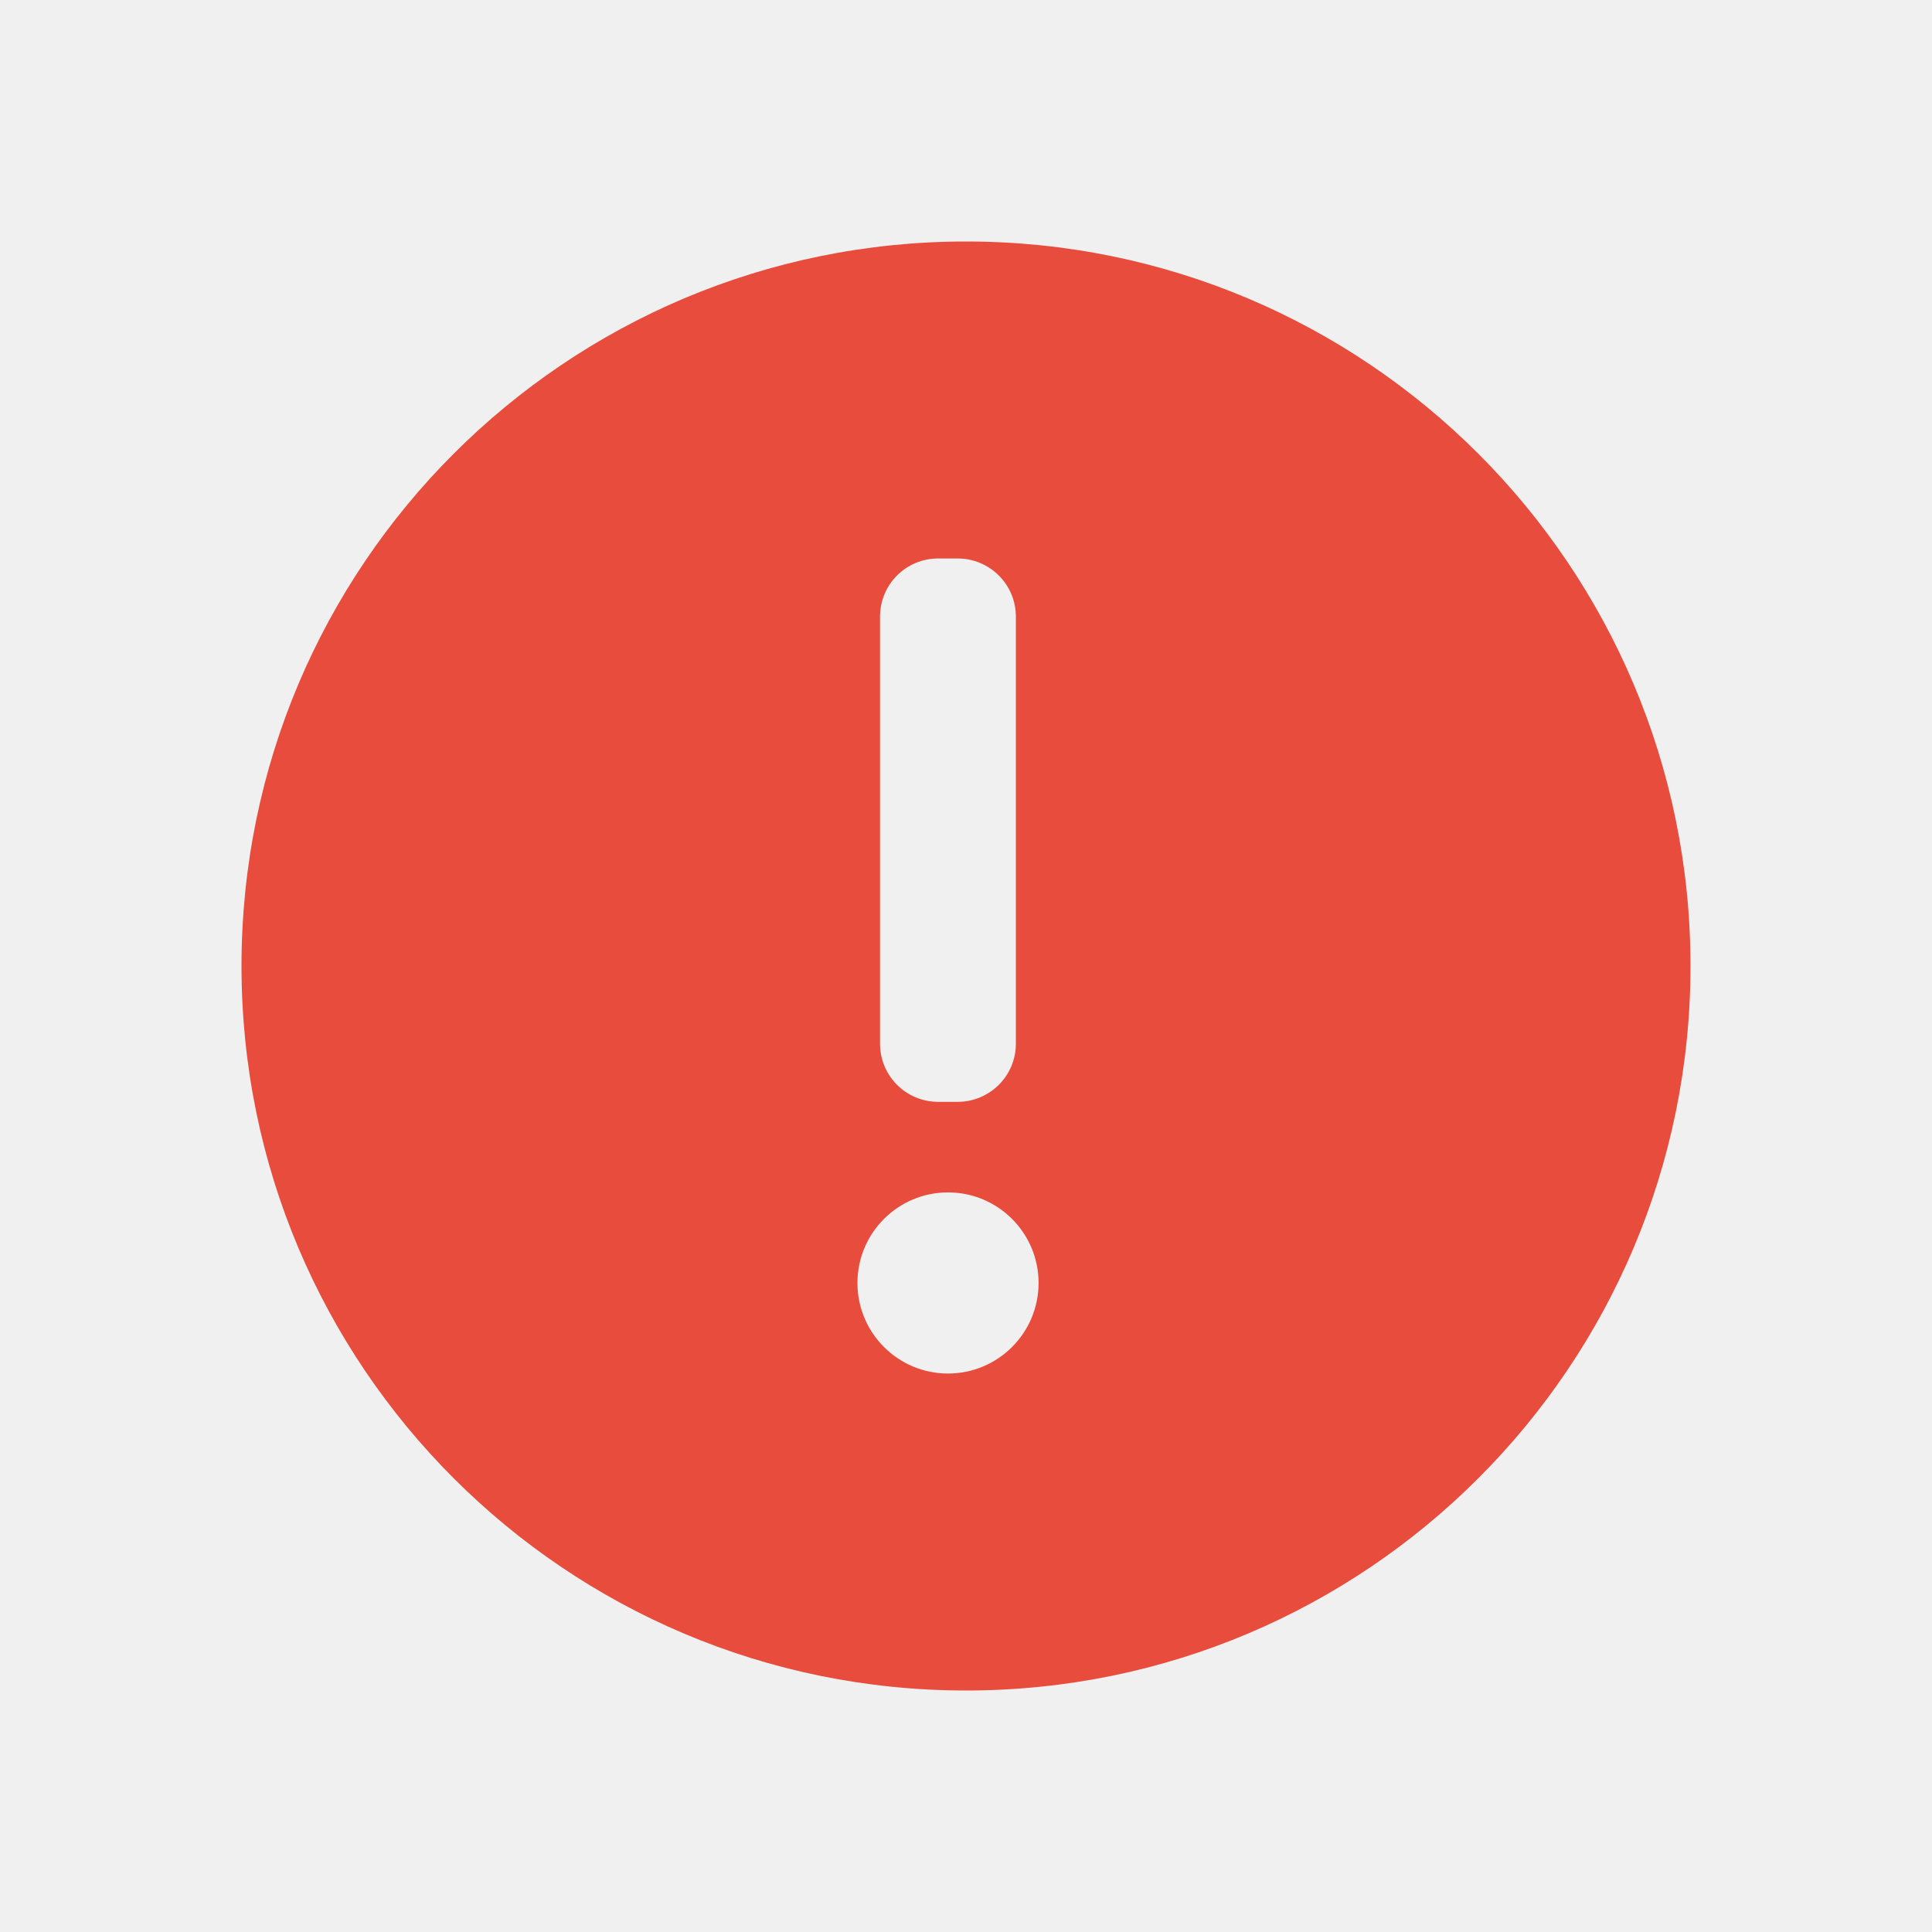
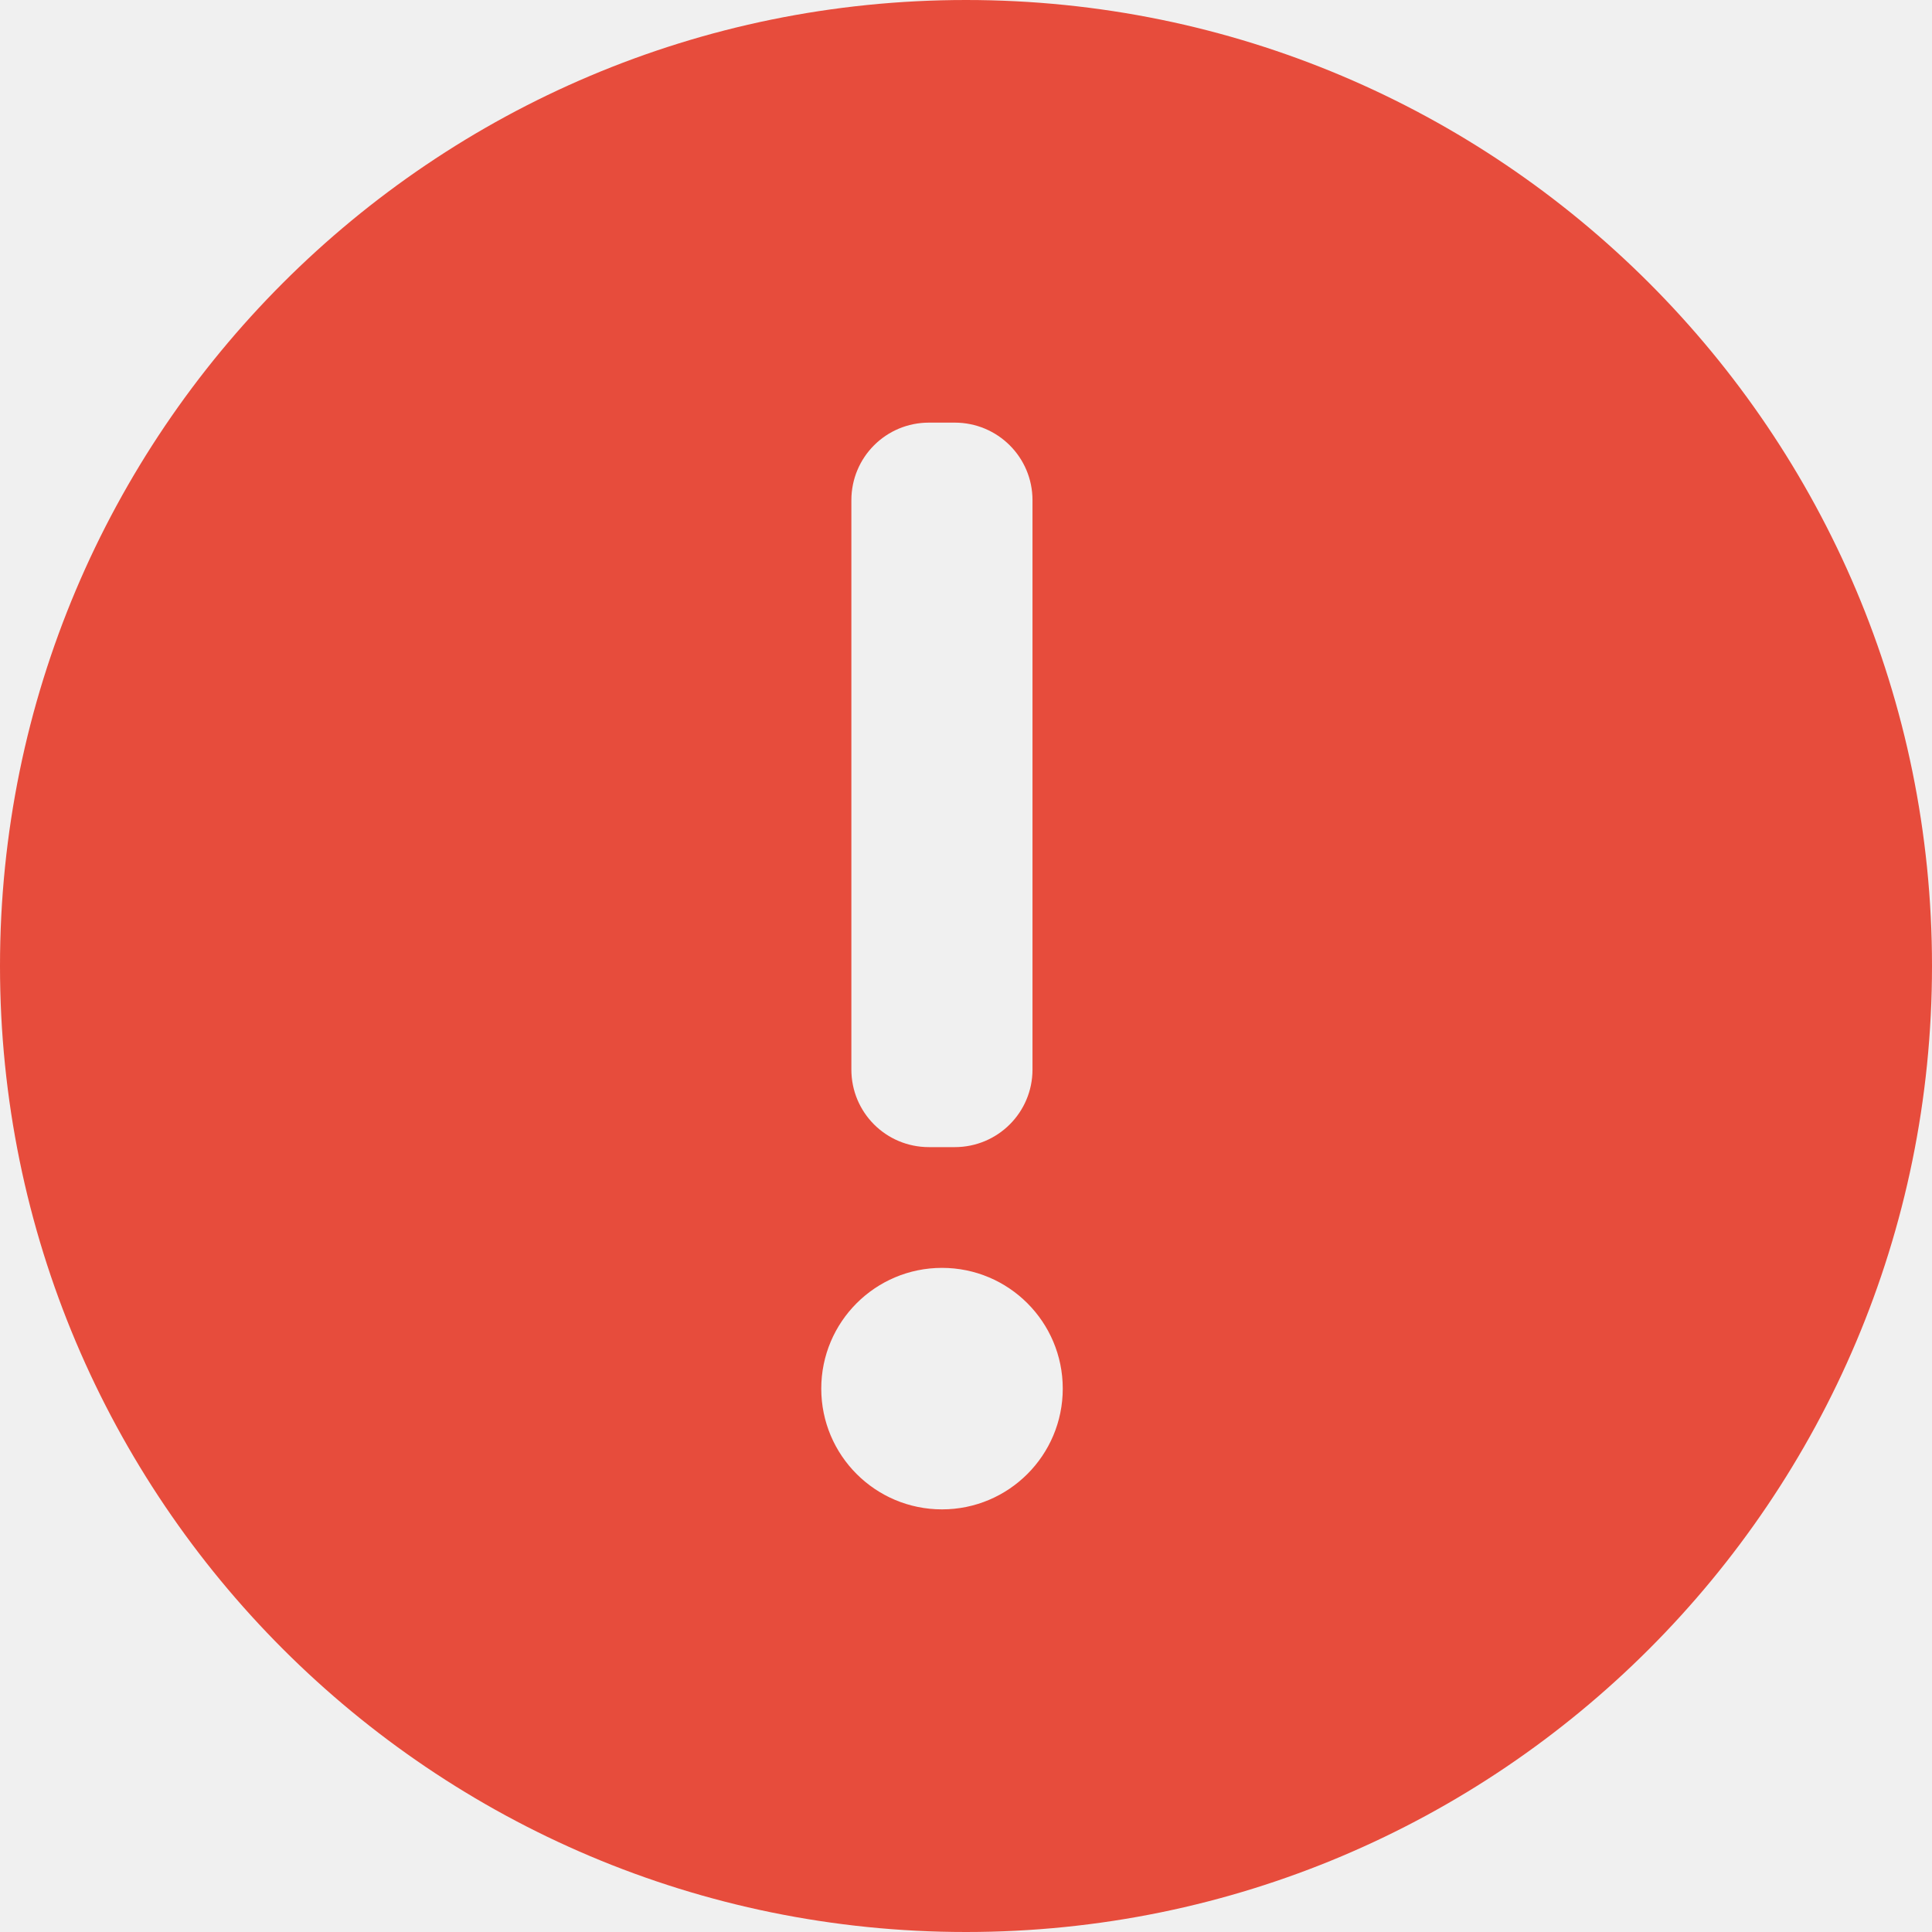
- <svg xmlns="http://www.w3.org/2000/svg" width="16" height="16" enable-background="new" version="1.1">
+ <svg xmlns="http://www.w3.org/2000/svg" width="16" height="16" enable-background="new" version="1.1" viewBox="2 2 12 12">
  <defs>
    <style id="current-color-scheme" type="text/css">.ColorScheme-Text {
        color:#bebebe;
      }</style>
    <style id="current-color-scheme-7" type="text/css">.ColorScheme-Text {
        color:#dedede
      }</style>
  </defs>
-   <g transform="matrix(.52112 0 0 .52112 7.285 1.6836)" fill="#fff">
-     <g transform="matrix(.02206 0 0 .02206 -29.9 -.39149)" fill="#fff" />
-   </g>
+   <g transform="matrix(.52112 0 0 .52112 7.285 1.6836)" fill="#fff" />
  <circle transform="matrix(-.064329 -.99793 .99793 -.064329 0 0)" cx="-11.077" cy="-.894" r="0" fill="#bebebe" />
  <text x="-3.341" y="18.859" fill="#bebebe" font-family="sans-serif" font-size="20.899px" letter-spacing="0px" stroke-width="1px" word-spacing="0px" style="line-height:125%" xml:space="preserve">
    <tspan x="-3.341" y="18.859" fill="#bebebe" font-family="'DejaVu Sans'" />
  </text>
-   <g transform="matrix(.0067059 0 0 .0067059 16.574 -25.146)" fill="#bebebe" />
  <path d="m8 14a6 6 0 0 1-6-6 6 6 0 0 1 6-6 6 6 0 0 1 6 6 6 6 0 0 1-6 6zm-0.149-2.625a0.75 0.75 0 0 0 0.75-0.75 0.75 0.75 0 0 0-0.75-0.75 0.75 0.75 0 0 0-0.75 0.75 0.75 0.75 0 0 0 0.75 0.75zm-0.081-2.25h0.16c0.267 0 0.483-0.215 0.483-0.482v-3.536c0-0.267-0.216-0.482-0.483-0.482h-0.16c-0.267 0-0.482 0.215-0.482 0.482v3.536c0 0.267 0.215 0.482 0.482 0.482z" fill="#e74c3c" fill-rule="evenodd" />
</svg>
